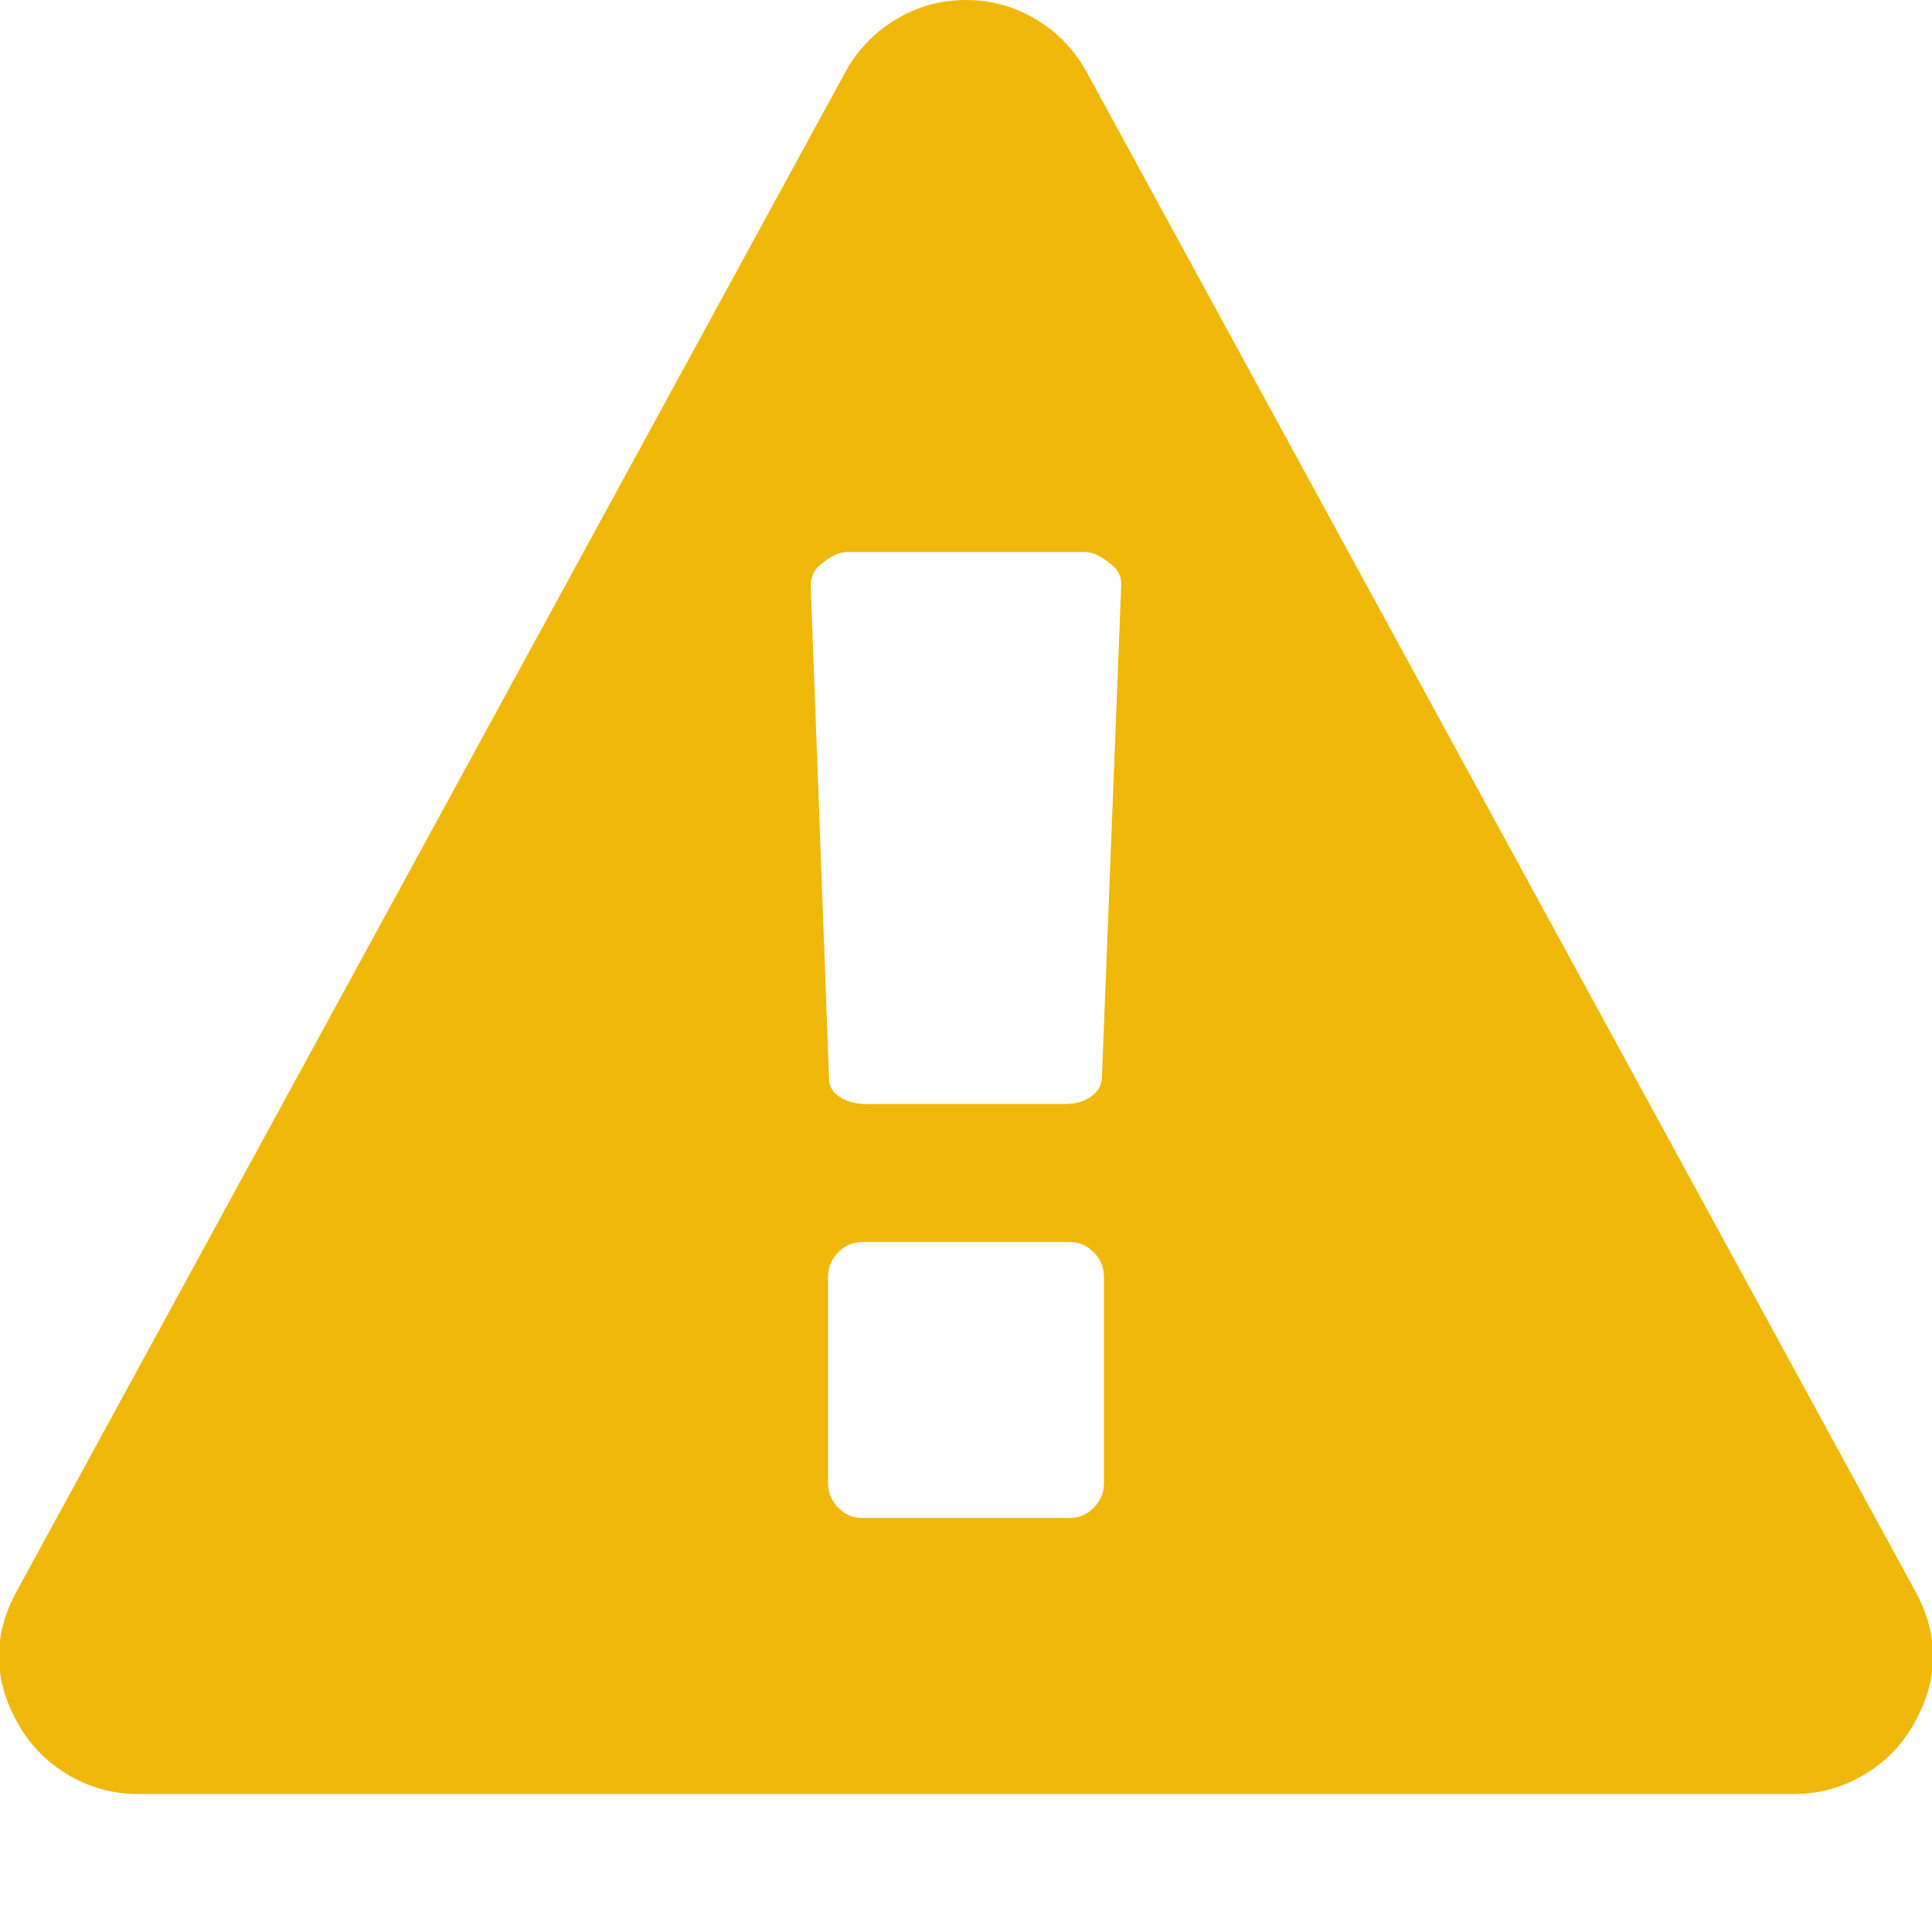
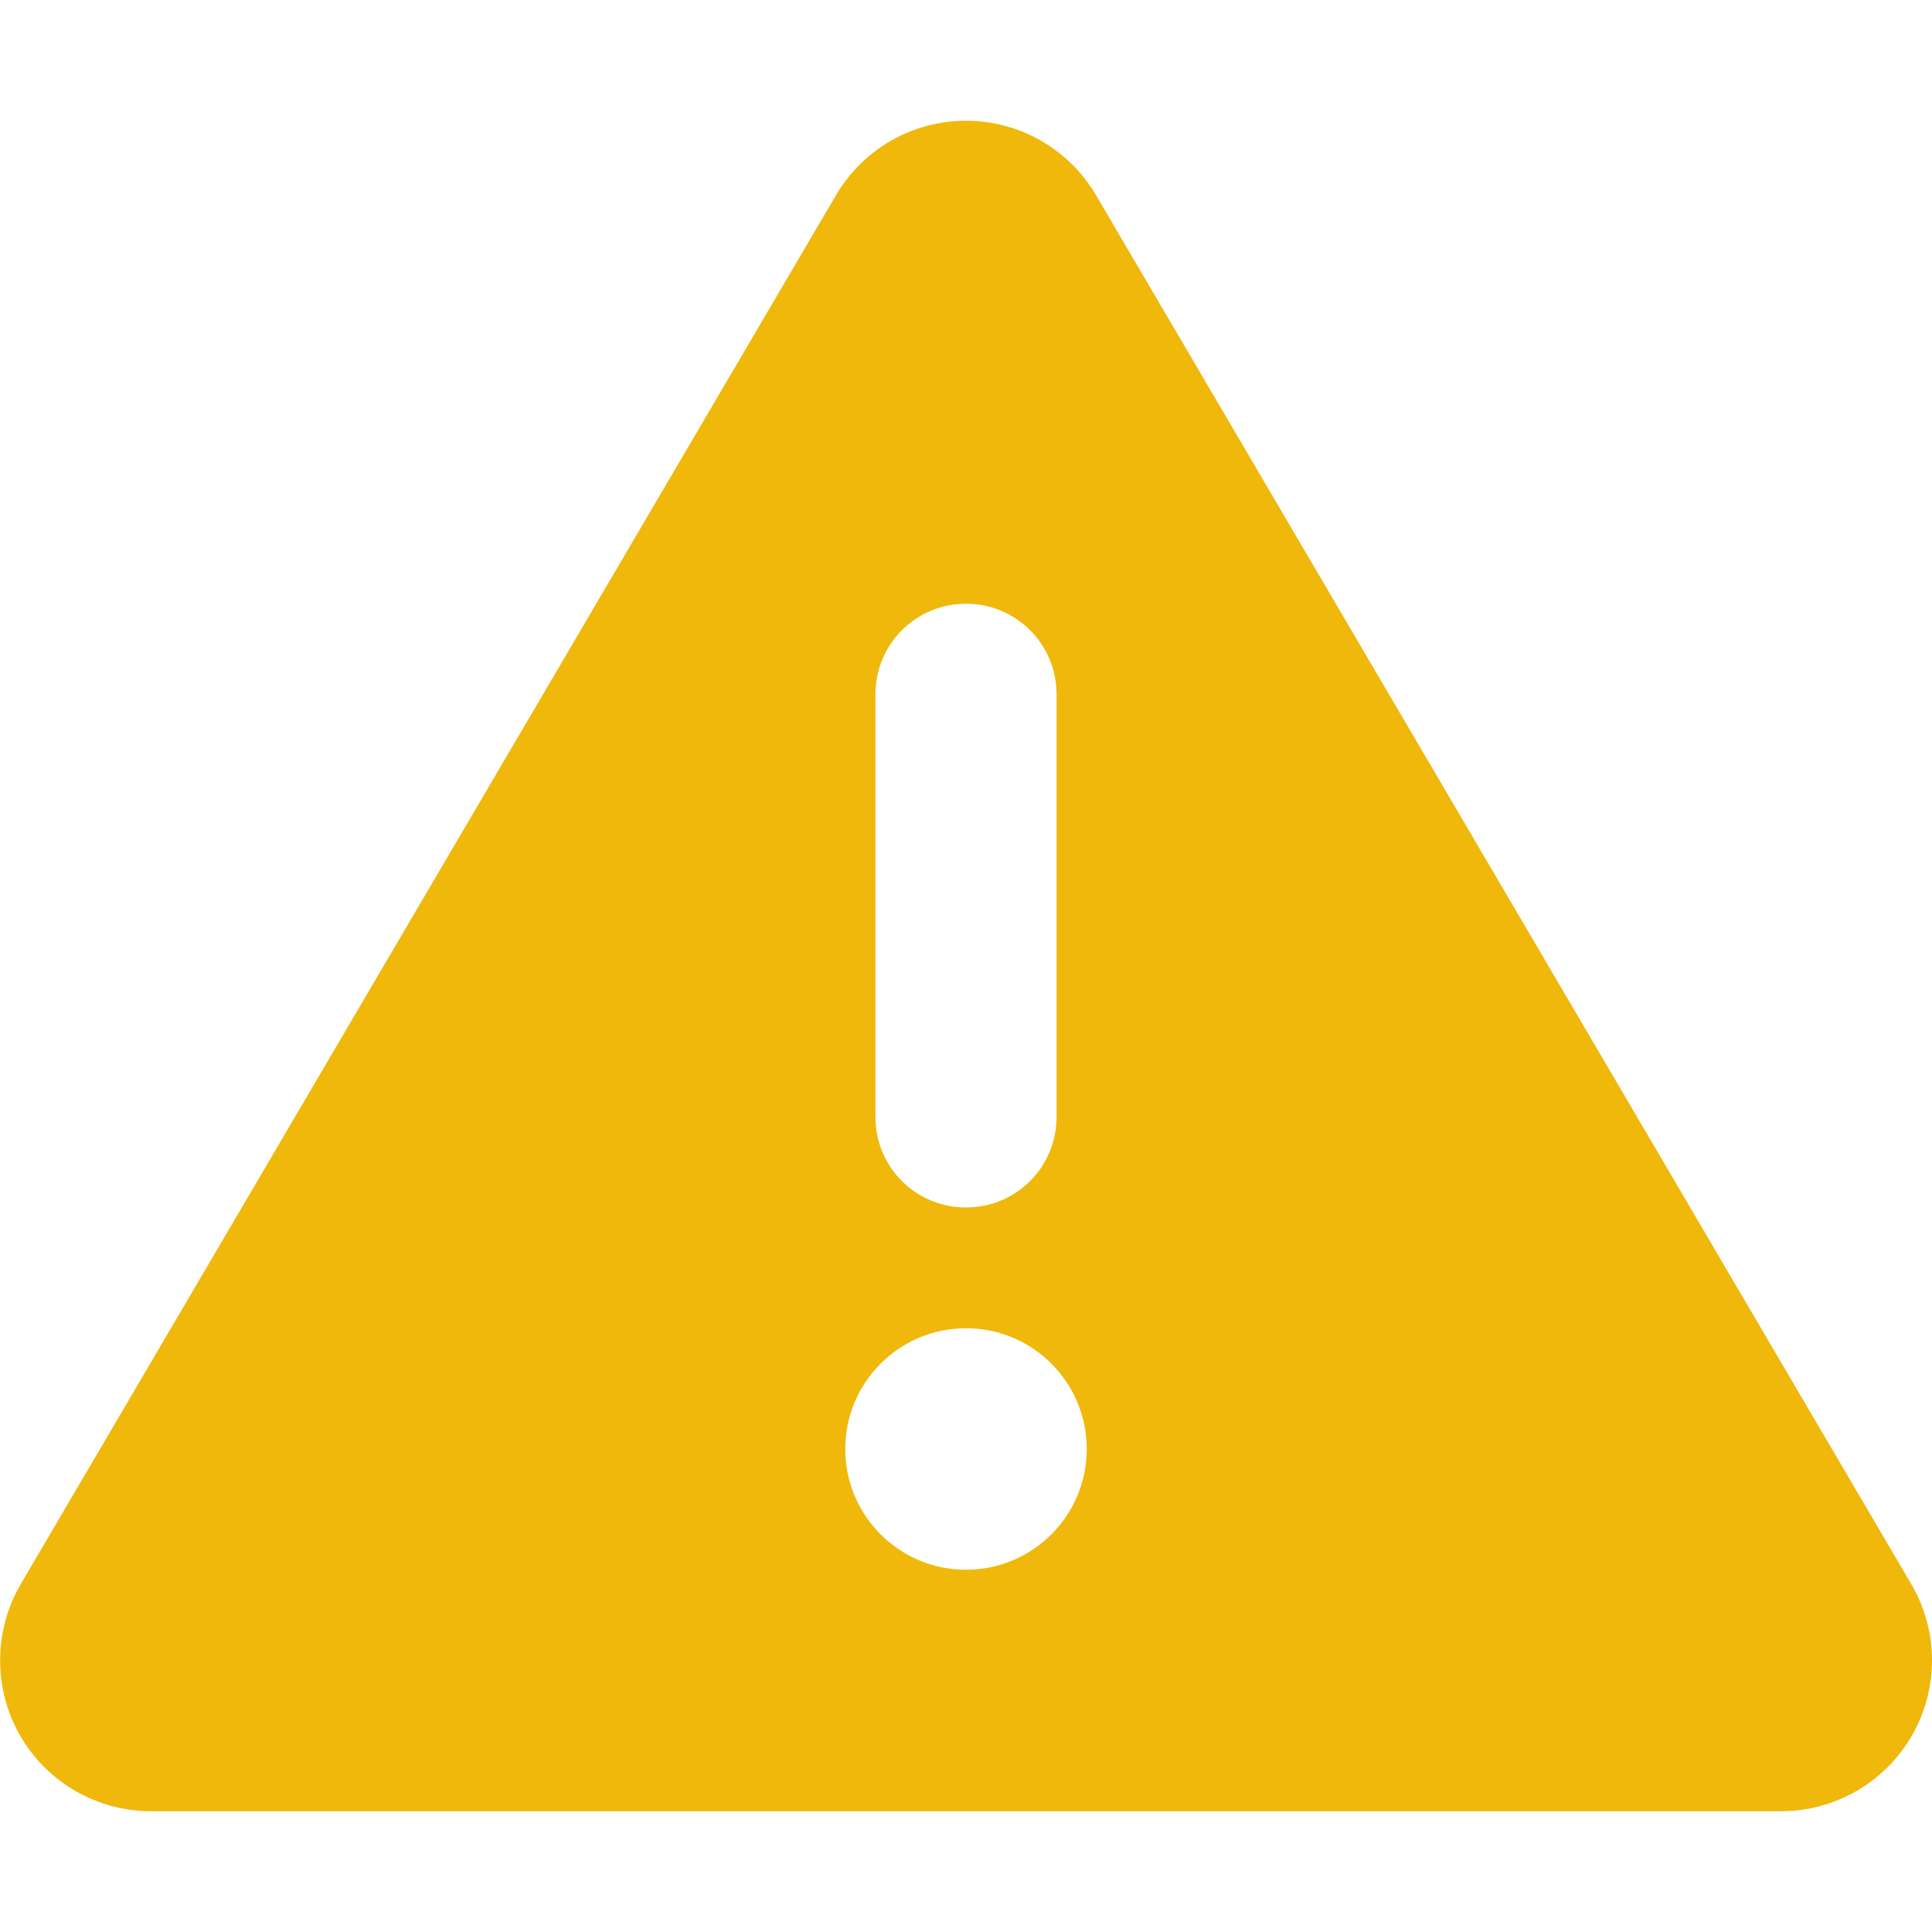
- <svg xmlns="http://www.w3.org/2000/svg" width="14" height="14" viewBox="0 0 1792 1792">
-   <path fill="#efb80b" d="M1024 1375v-190q0-14-9.5-23.5t-22.5-9.5h-192q-13 0-22.5 9.5t-9.5 23.5v190q0 14 9.5 23.5t22.5 9.5h192q13 0 22.5-9.5t9.5-23.5zm-2-374l18-459q0-12-10-19-13-11-24-11h-220q-11 0-24 11-10 7-10 21l17 457q0 10 10 16.5t24 6.5h185q14 0 23.5-6.5t10.5-16.5zm-14-934l768 1408q35 63-2 126-17 29-46.5 46t-63.5 17h-1536q-34 0-63.5-17t-46.5-46q-37-63-2-126l768-1408q17-31 47-49t65-18 65 18 47 49z" />
+ <svg xmlns="http://www.w3.org/2000/svg" viewBox="0 0 512 512" width="14" height="14">
+   <path fill="#efb80b" d="M256 32c14.2 0 27.3 7.5 34.5 19.8l216 368c7.3 12.4 7.3 27.7 .2 40.1S486.3 480 472 480L40 480c-14.3 0-27.6-7.7-34.7-20.1s-7-27.8 .2-40.1l216-368C228.7 39.5 241.8 32 256 32zm0 128c-13.3 0-24 10.7-24 24l0 112c0 13.3 10.7 24 24 24s24-10.7 24-24l0-112c0-13.3-10.7-24-24-24zm32 224a32 32 0 1 0 -64 0 32 32 0 1 0 64 0z" />
</svg>
